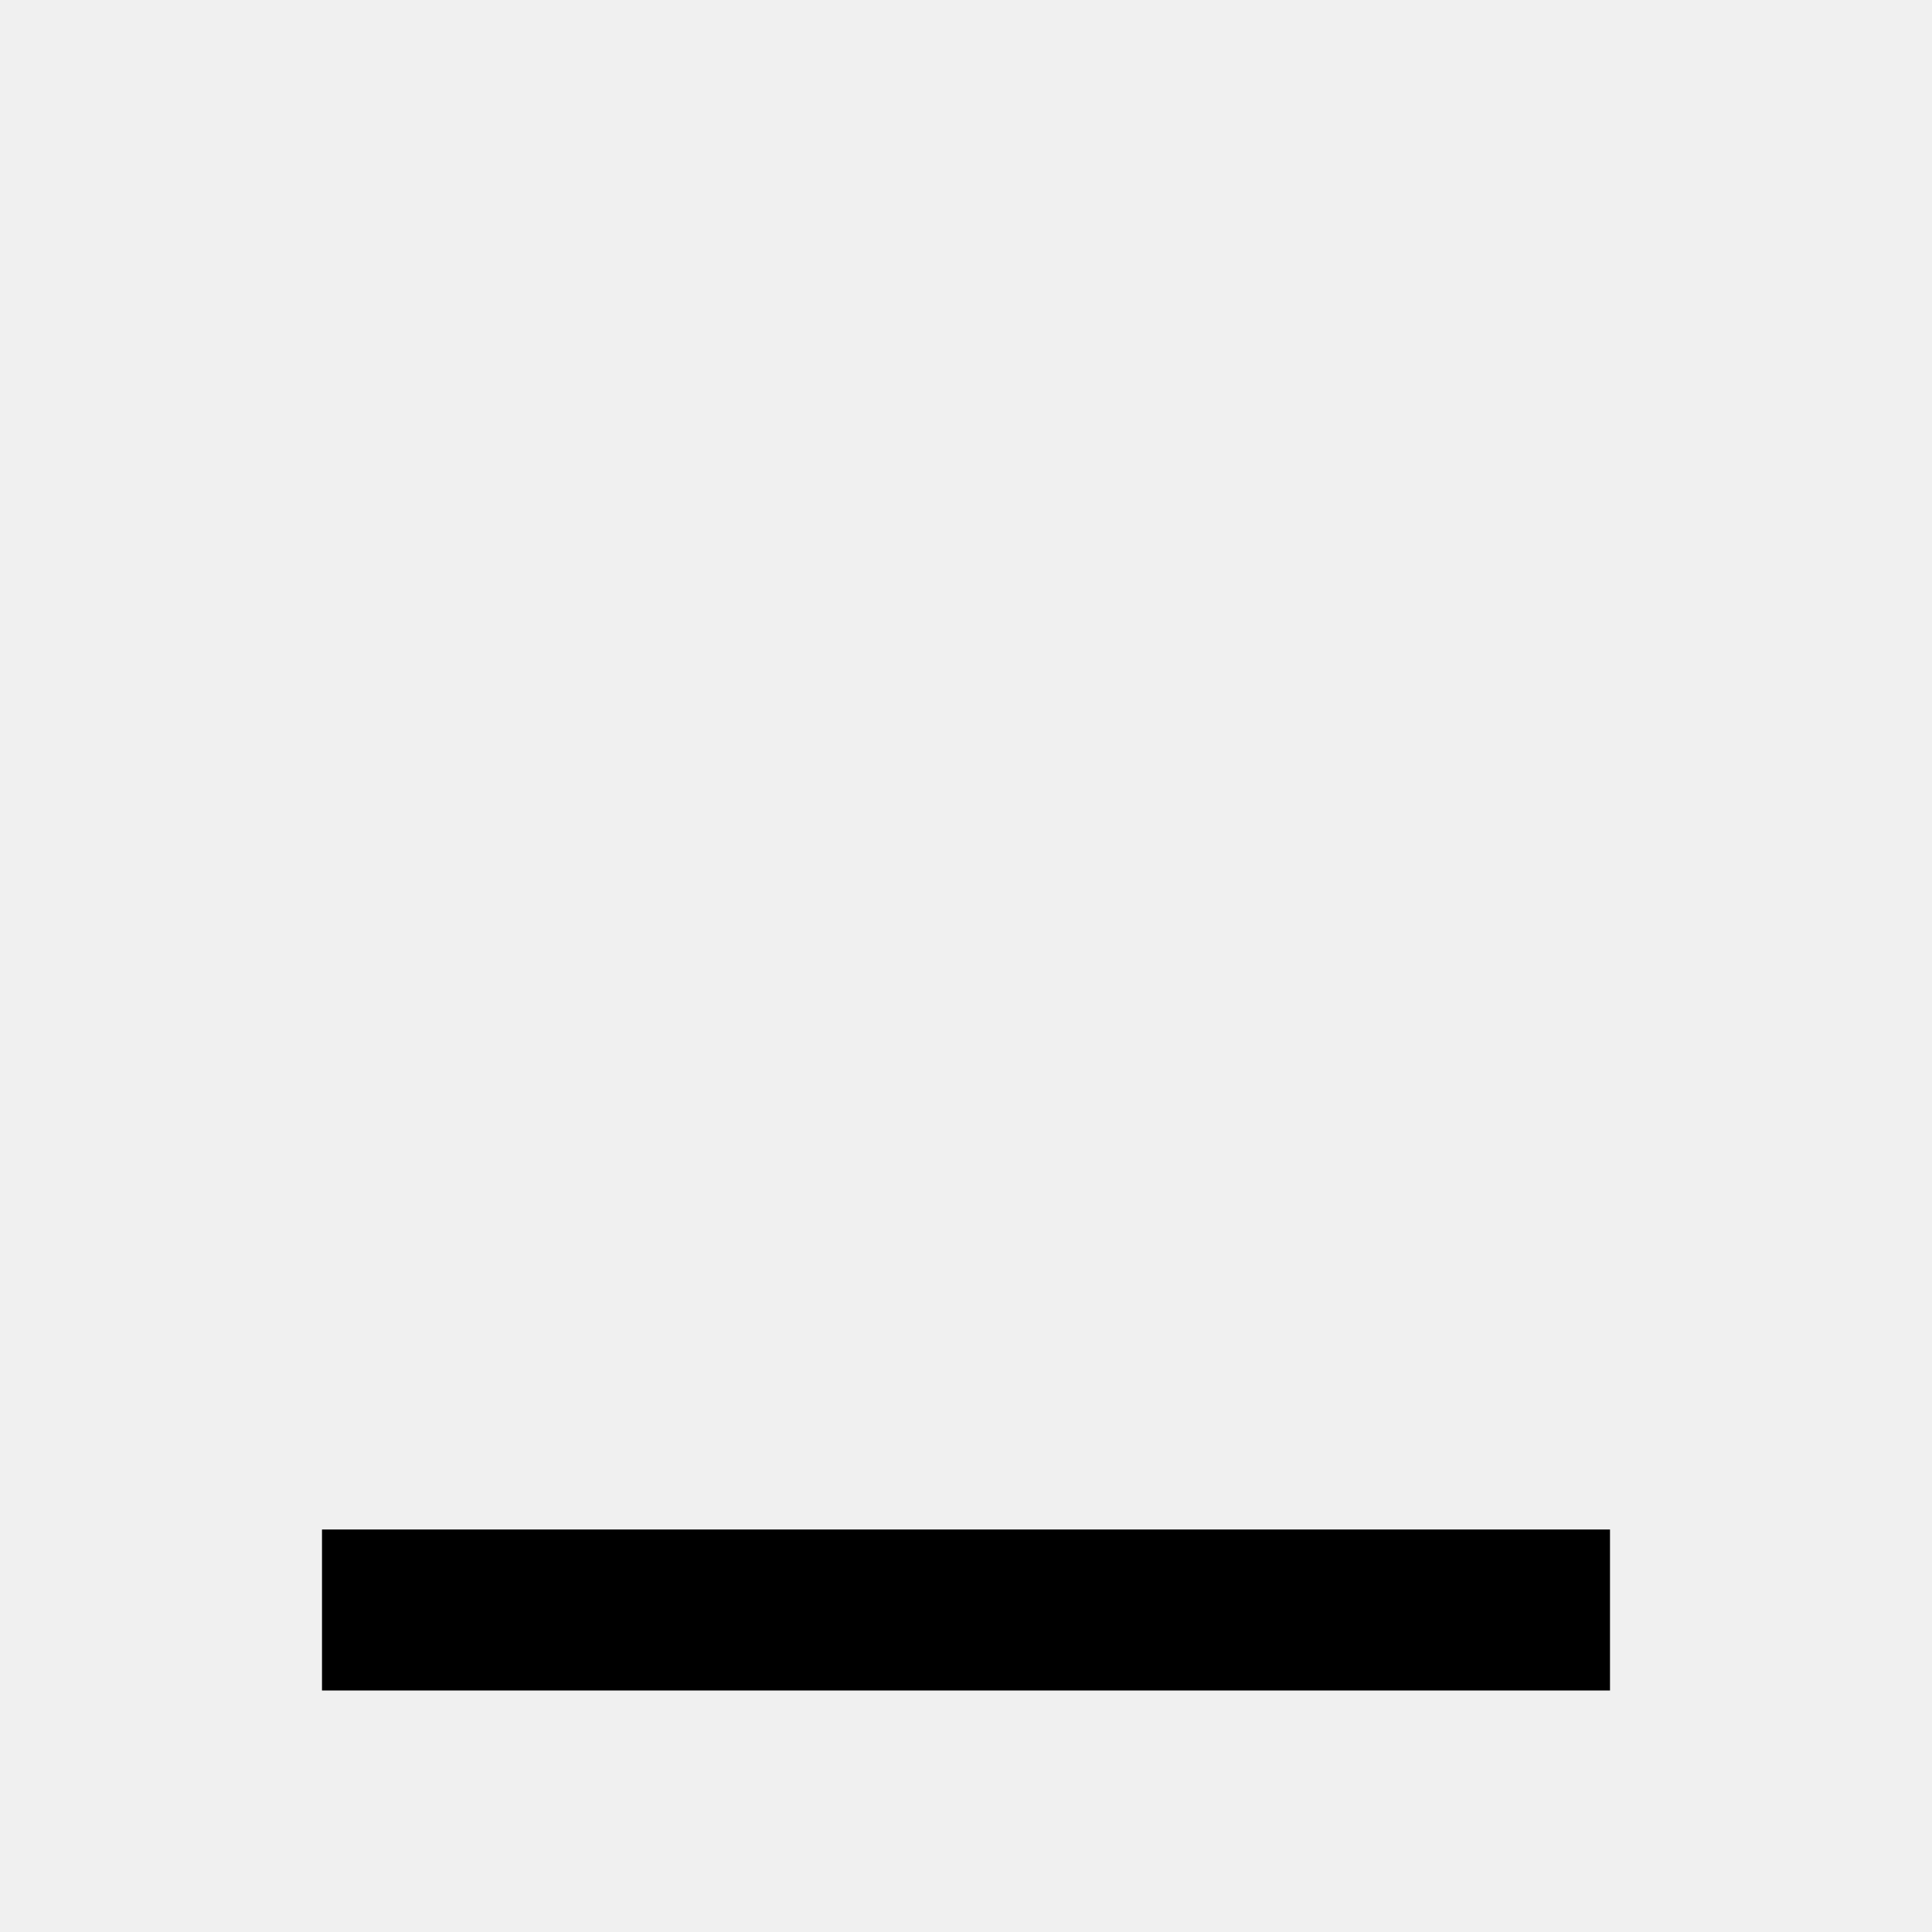
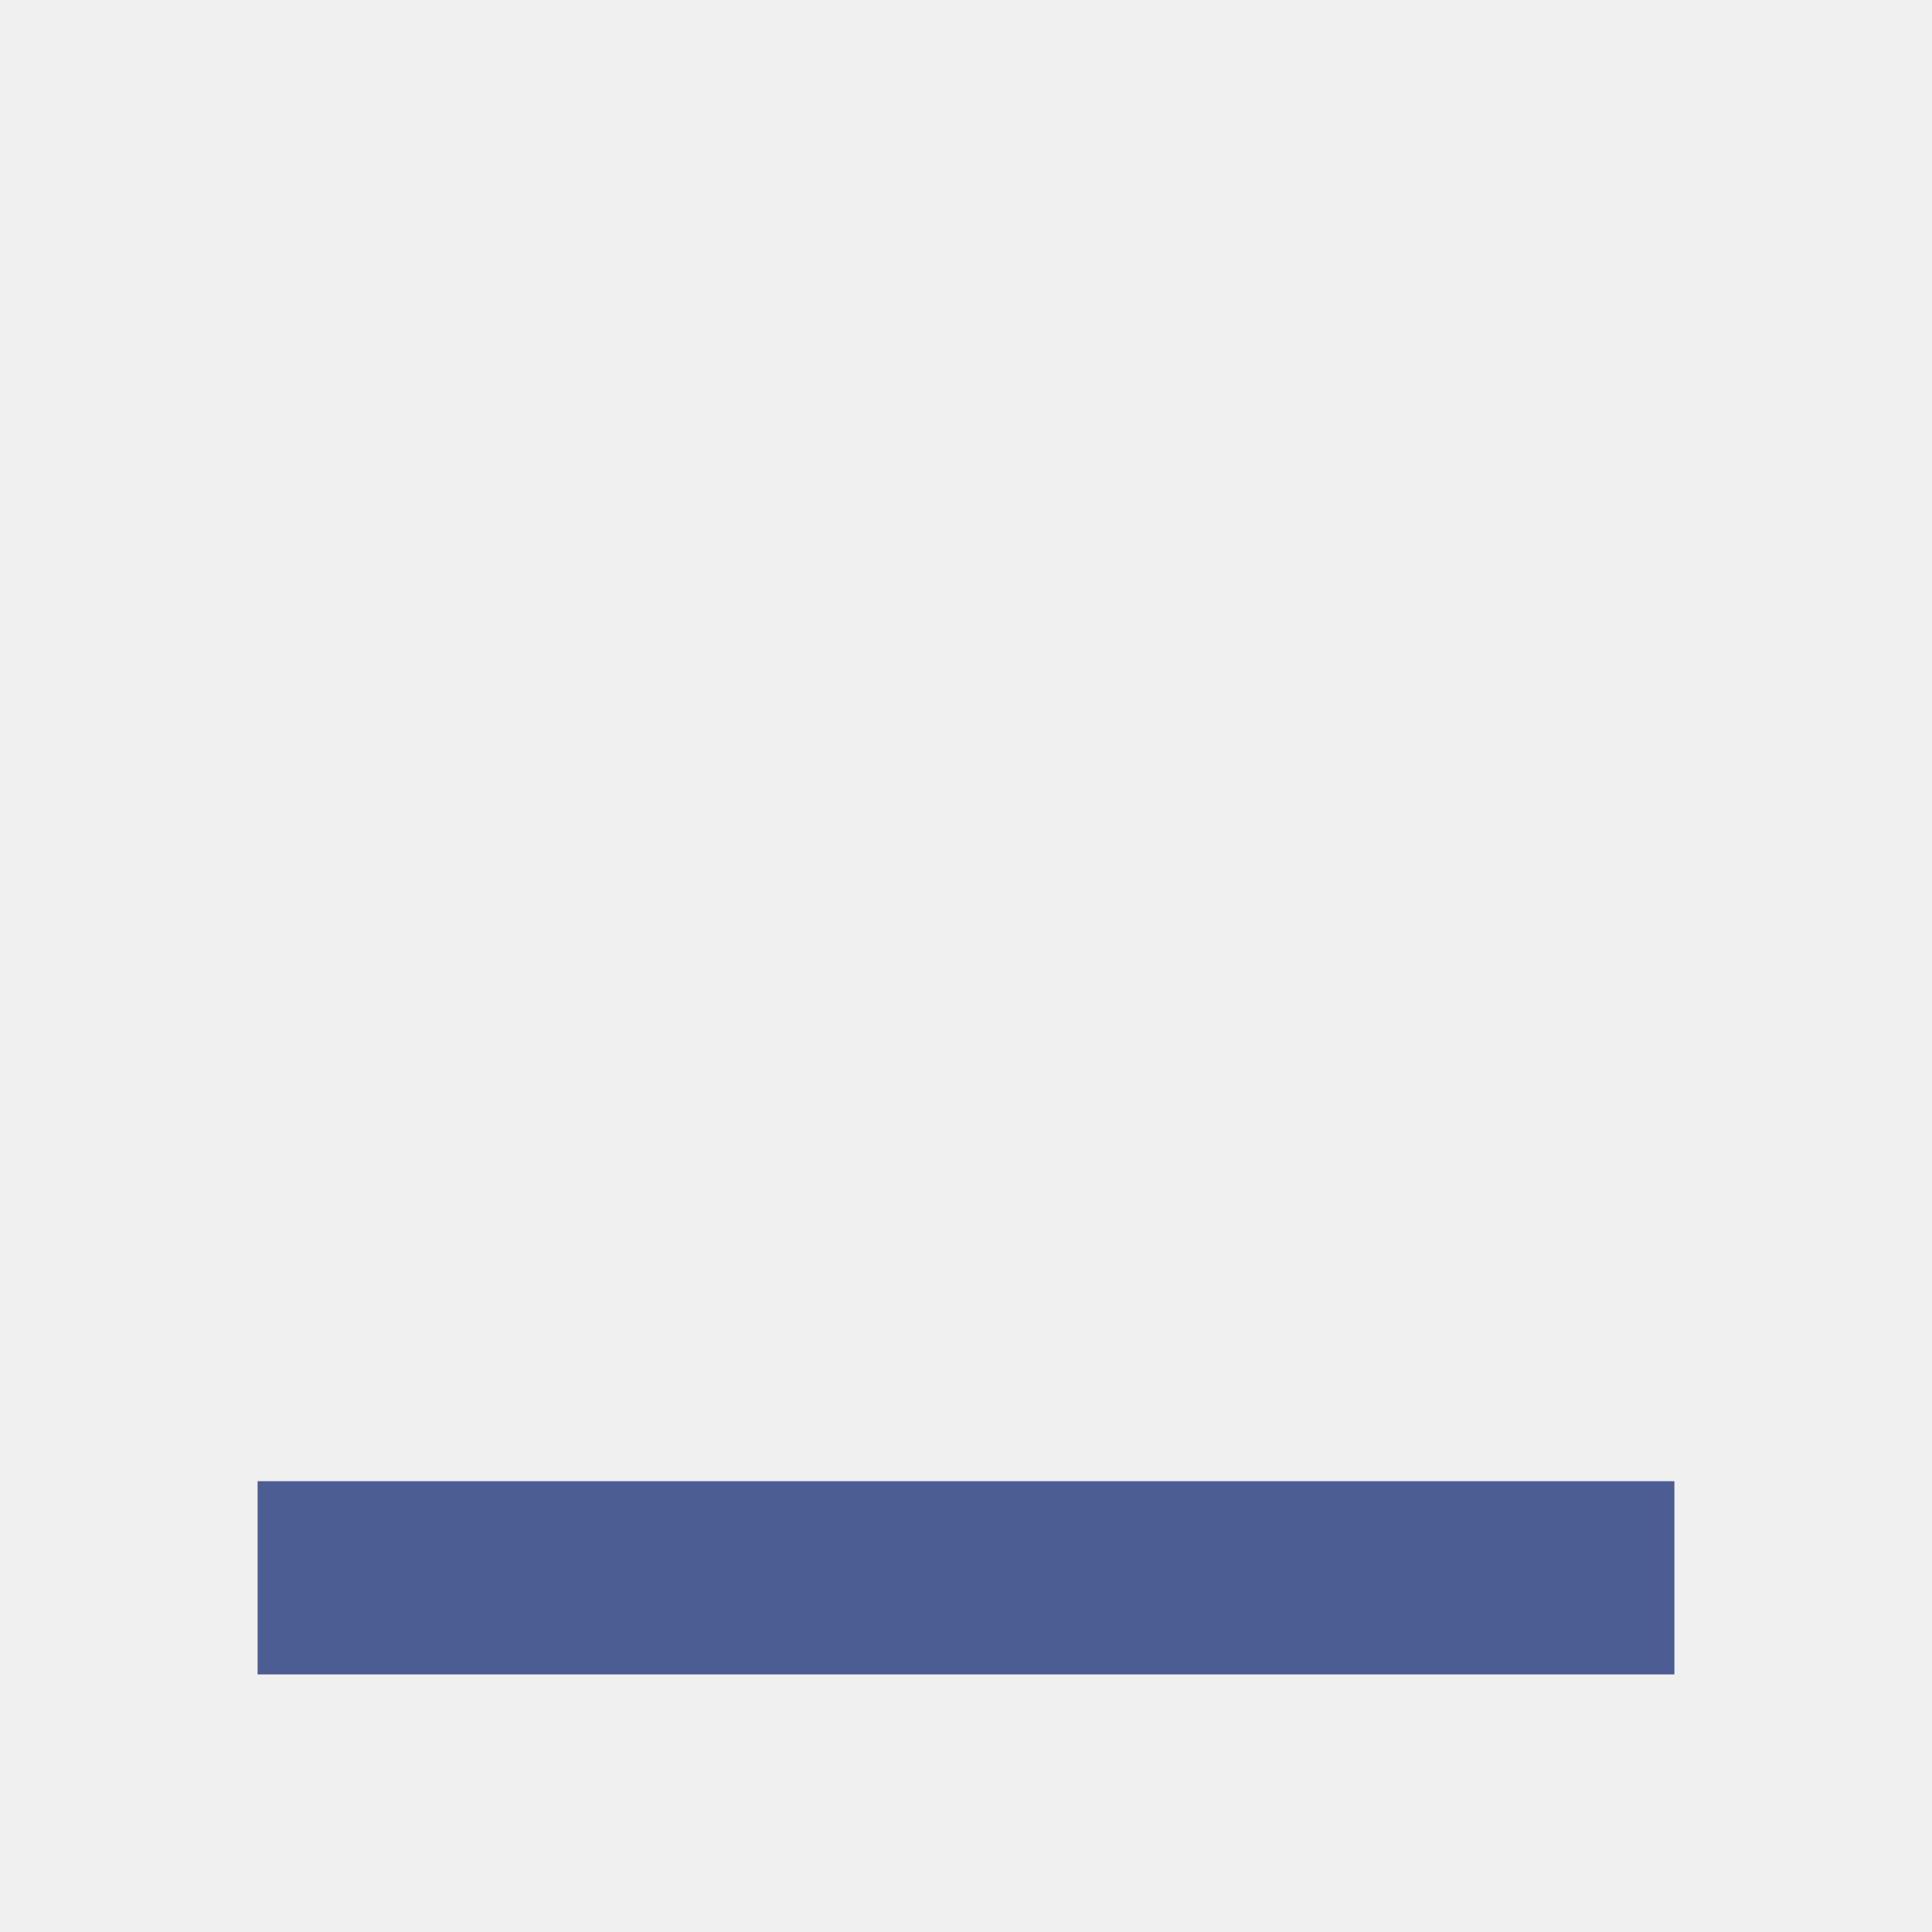
<svg xmlns="http://www.w3.org/2000/svg" width="30" height="30" viewBox="0 0 30 30" fill="none">
-   <g clip-path="url(#clip0_54_2)">
-     <path d="M5 23.75H25V26.25H5V23.75Z" fill="black" />
+   <g clip-path="url(#clip0_78_52)">
+     <mask id="mask0_78_52" style="mask-type:luminance" maskUnits="userSpaceOnUse" x="0" y="0" width="30" height="30">
+       <path d="M30 0H0V30H30V0Z" fill="white" />
+     </mask>
+     <g mask="url(#mask0_78_52)">
+       <path d="M4 23H26V26H4V23Z" fill="#4B5D92" />
+     </g>
  </g>
  <defs>
-     <clipPath id="clip0_54_2">
+     <clipPath id="clip0_78_52">
      <rect width="30" height="30" fill="white" />
    </clipPath>
  </defs>
</svg>
